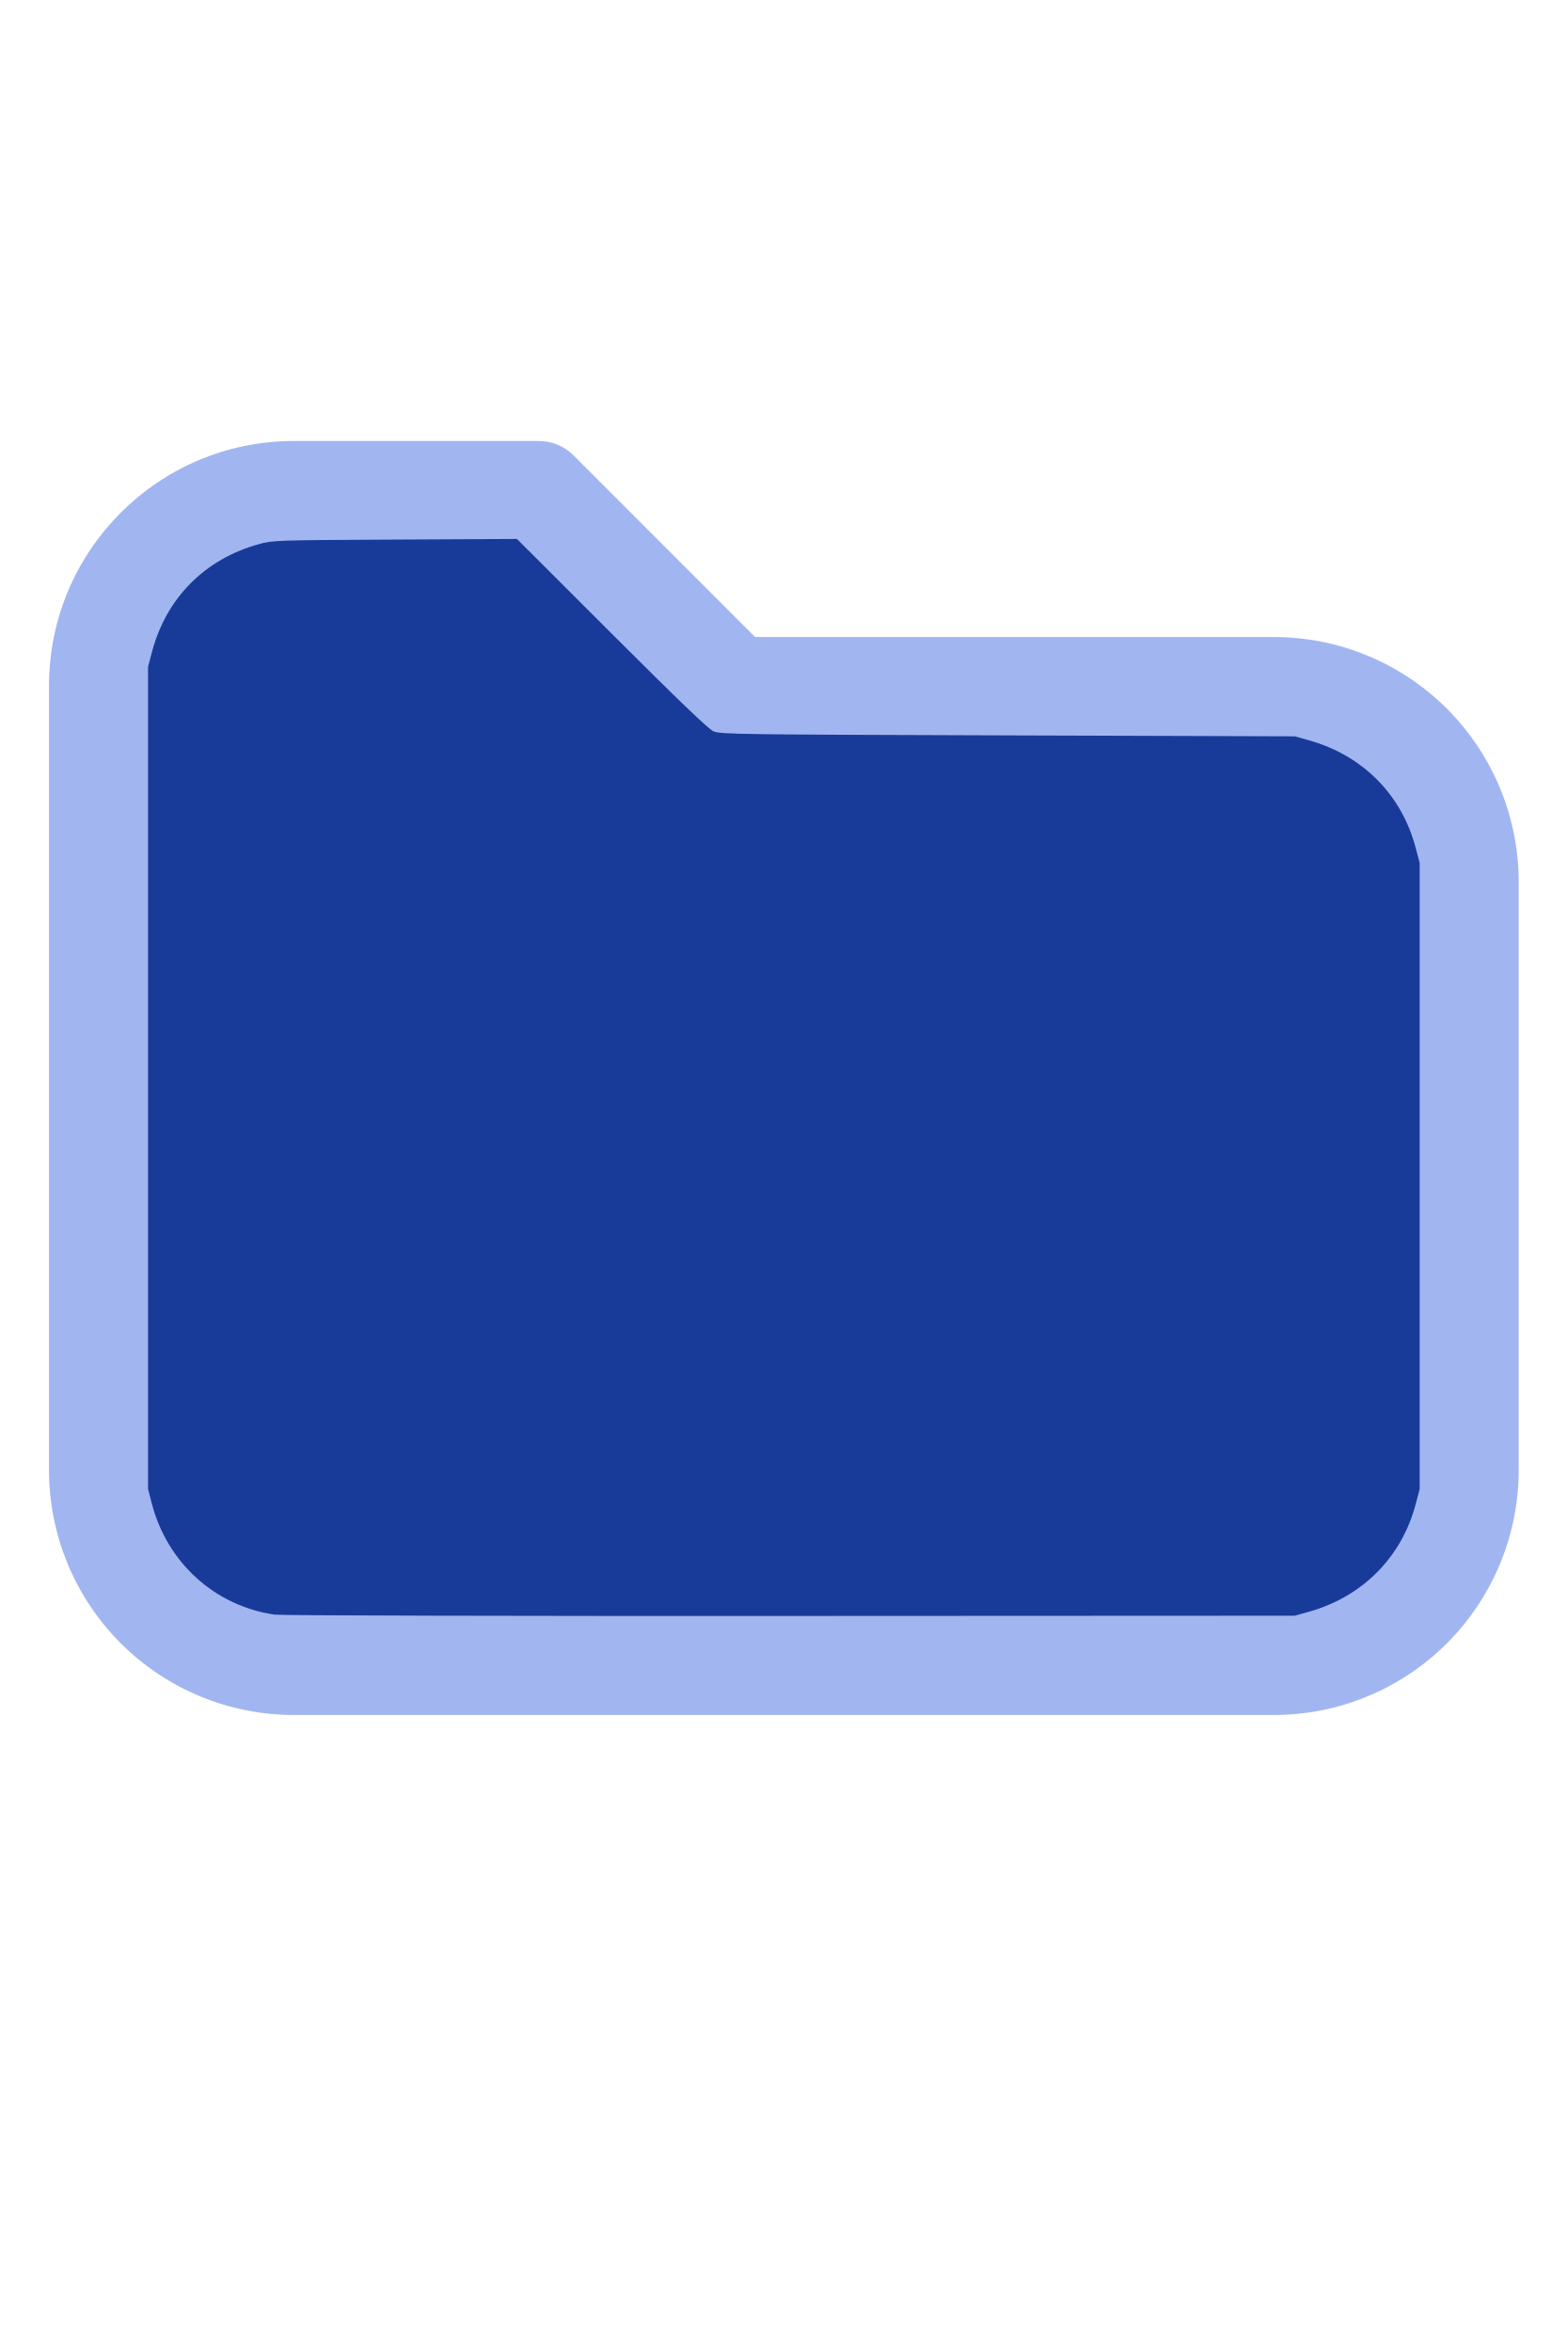
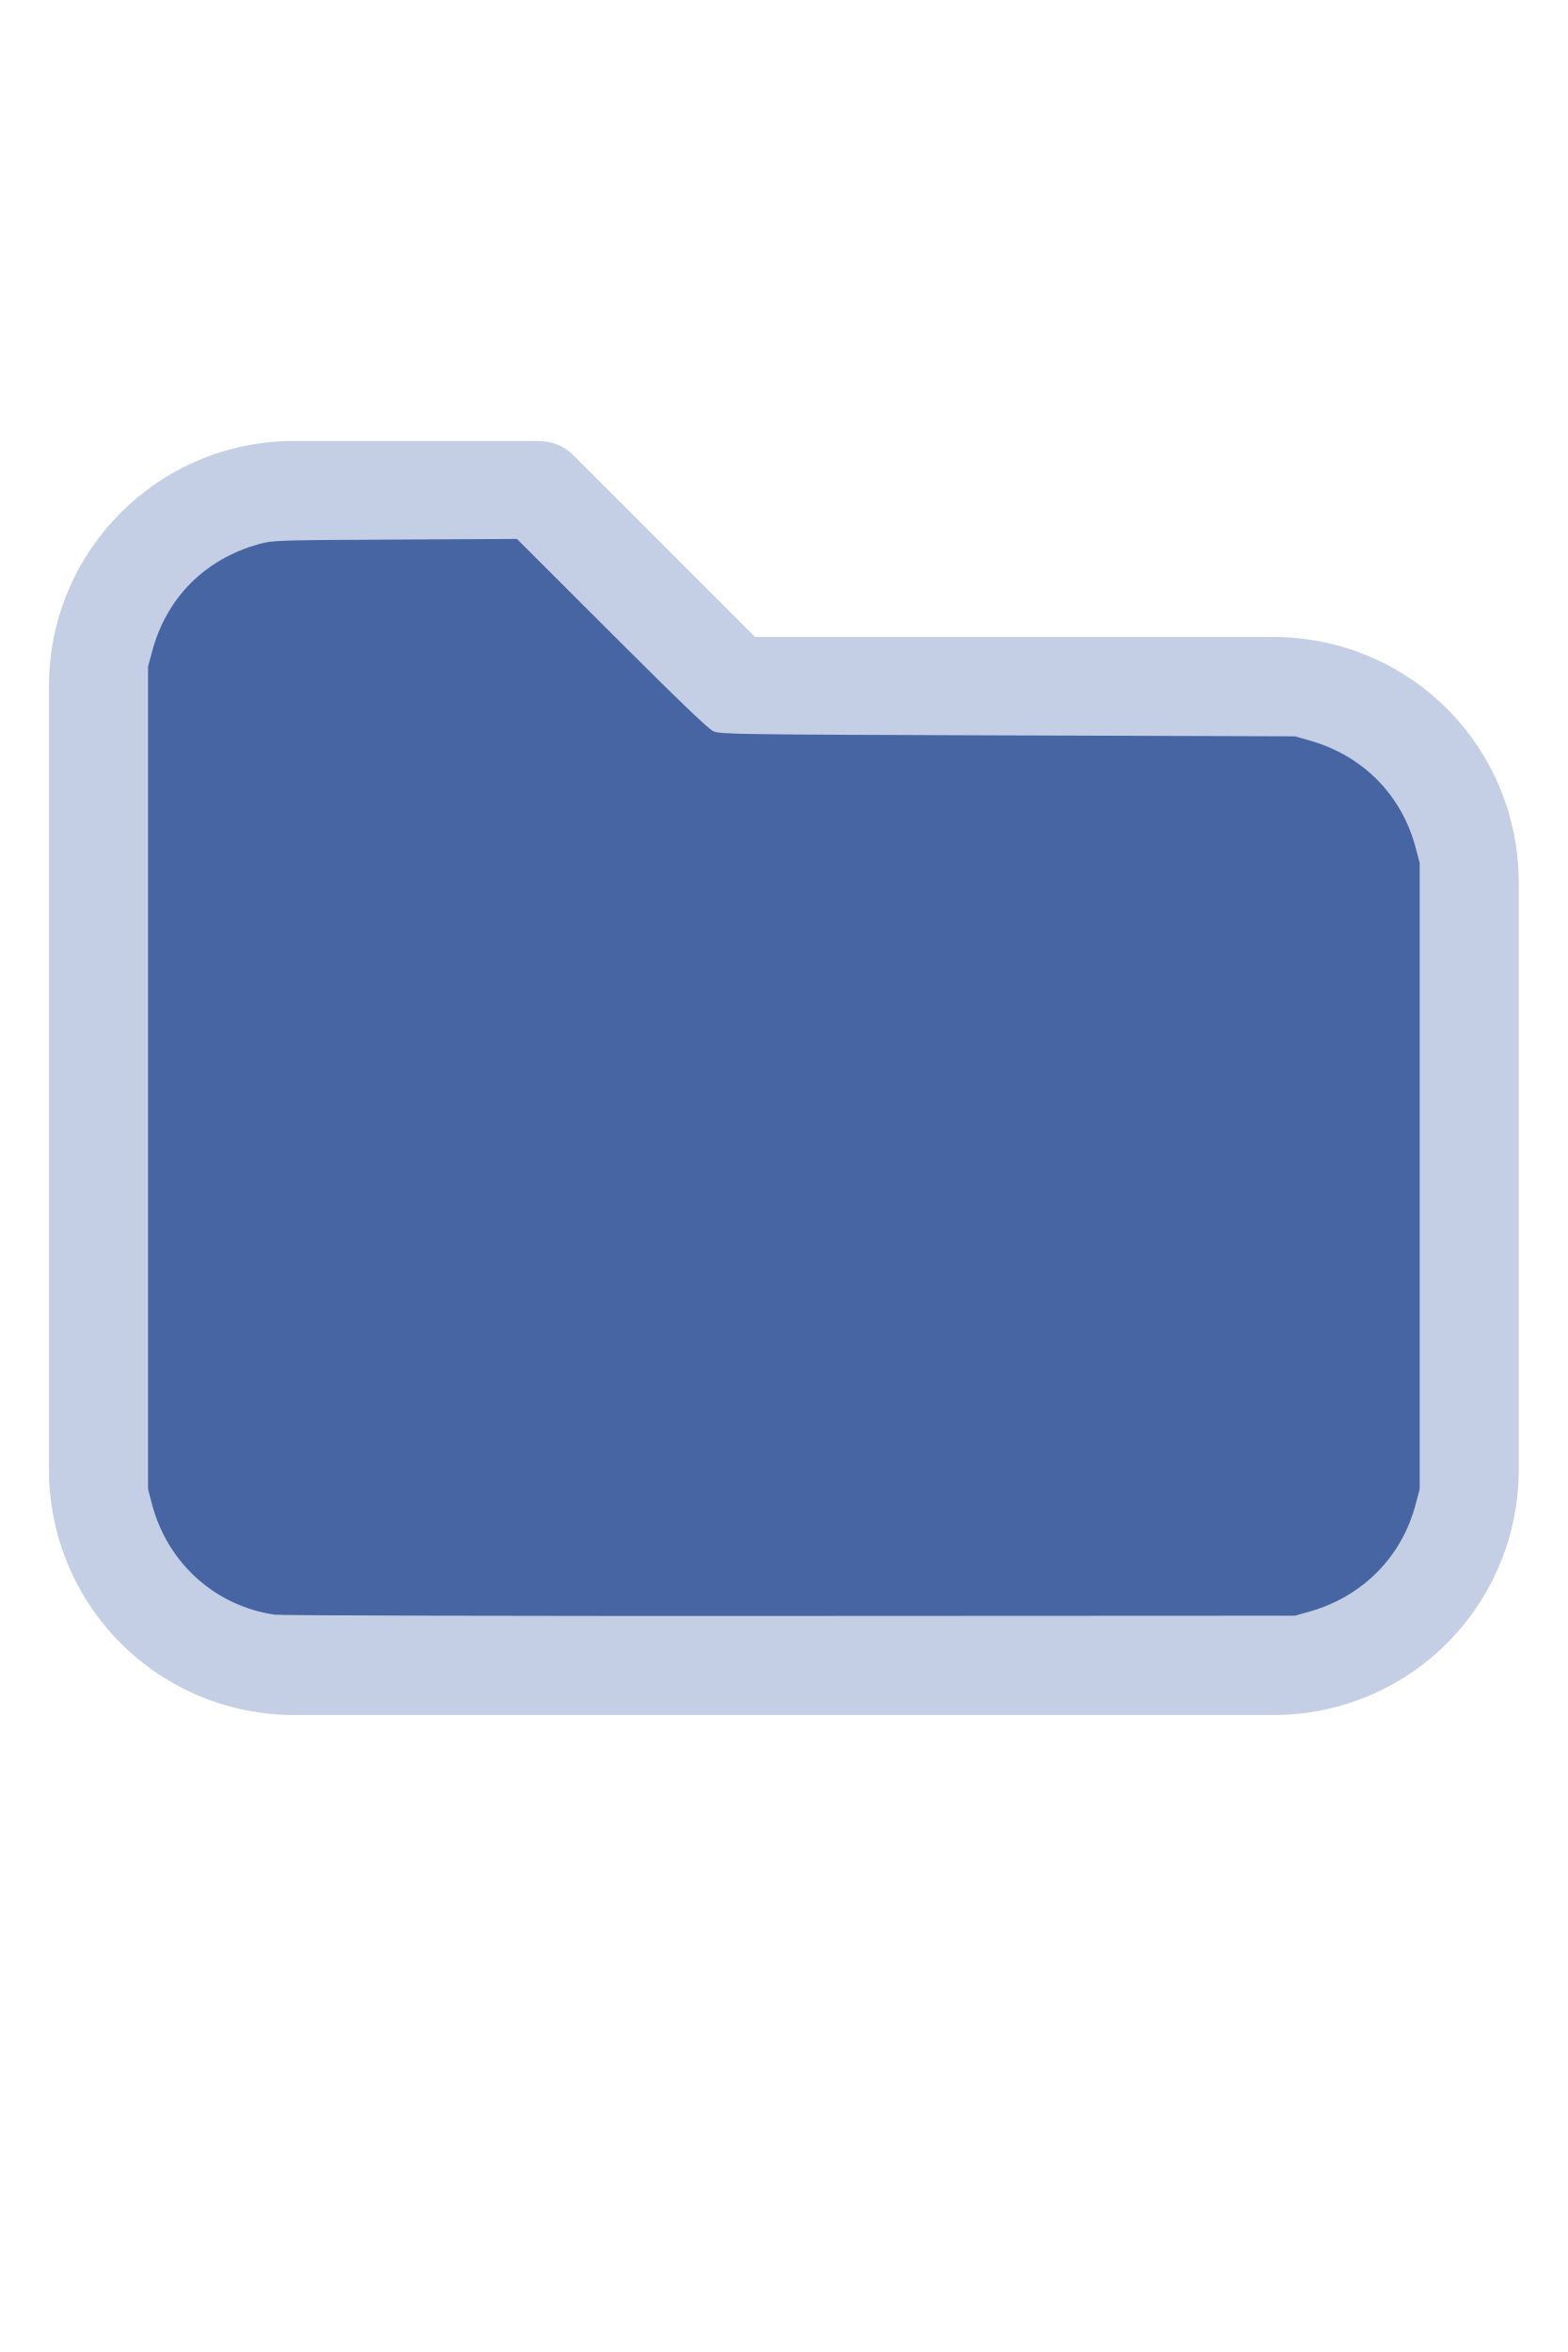
<svg xmlns="http://www.w3.org/2000/svg" version="1.1" width="16" height="24" viewBox="0 0 32 32" xml:space="preserve">
-   <g style="fill:#A1B6F0;">
+   <g style="fill:#C4CFE5;">
    <path d="M1,5.998l-0,16.002c-0,1.326 0.527,2.598 1.464,3.536c0.938,0.937 2.21,1.464 3.536,1.464c5.322,0 14.678,-0 20,0c1.326,0 2.598,-0.527 3.536,-1.464c0.937,-0.938 1.464,-2.21 1.464,-3.536c0,-3.486 0,-8.514 0,-12c0,-1.326 -0.527,-2.598 -1.464,-3.536c-0.938,-0.937 -2.21,-1.464 -3.536,-1.464c-0,0 -10.586,0 -10.586,0c0,-0 -3.707,-3.707 -3.707,-3.707c-0.187,-0.188 -0.442,-0.293 -0.707,-0.293l-5.002,0c-2.76,0 -4.998,2.238 -4.998,4.998Zm2,-0l-0,16.002c-0,0.796 0.316,1.559 0.879,2.121c0.562,0.563 1.325,0.879 2.121,0.879l20,0c0.796,0 1.559,-0.316 2.121,-0.879c0.563,-0.562 0.879,-1.325 0.879,-2.121c0,-3.486 0,-8.514 0,-12c0,-0.796 -0.316,-1.559 -0.879,-2.121c-0.562,-0.563 -1.325,-0.879 -2.121,-0.879c-7.738,0 -11,0 -11,0c-0.265,0 -0.52,-0.105 -0.707,-0.293c-0,0 -3.707,-3.707 -3.707,-3.707c-0,0 -4.588,0 -4.588,0c-1.656,0 -2.998,1.342 -2.998,2.998Z" />
  </g>
-   <g style="fill:#183B9A;stroke-width:0;">
+   <g style="fill:#4665A2;stroke-width:0;">
    <path d="M 5.606,24.952 C 4.392,24.775 3.42,23.9 3.103,22.699 L 3.022,22.389 V 13.998 5.606 L 3.104,5.298 C 3.396,4.203 4.18,3.412 5.279,3.106 5.565,3.026 5.615,3.024 8.061,3.012 l 2.491,-0.013 1.932,1.93 c 1.344,1.343 1.976,1.95 2.078,1.995 0.137,0.062 0.474,0.066 6.007,0.084 l 5.861,0.019 0.291,0.082 c 1.095,0.308 1.89,1.109 2.176,2.193 l 0.082,0.309 V 16 22.389 l -0.082,0.309 c -0.284,1.079 -1.086,1.888 -2.176,2.194 l -0.291,0.082 -10.303,0.005 c -5.7,0.003 -10.4,-0.009 -10.521,-0.027 z" />
  </g>
</svg>
